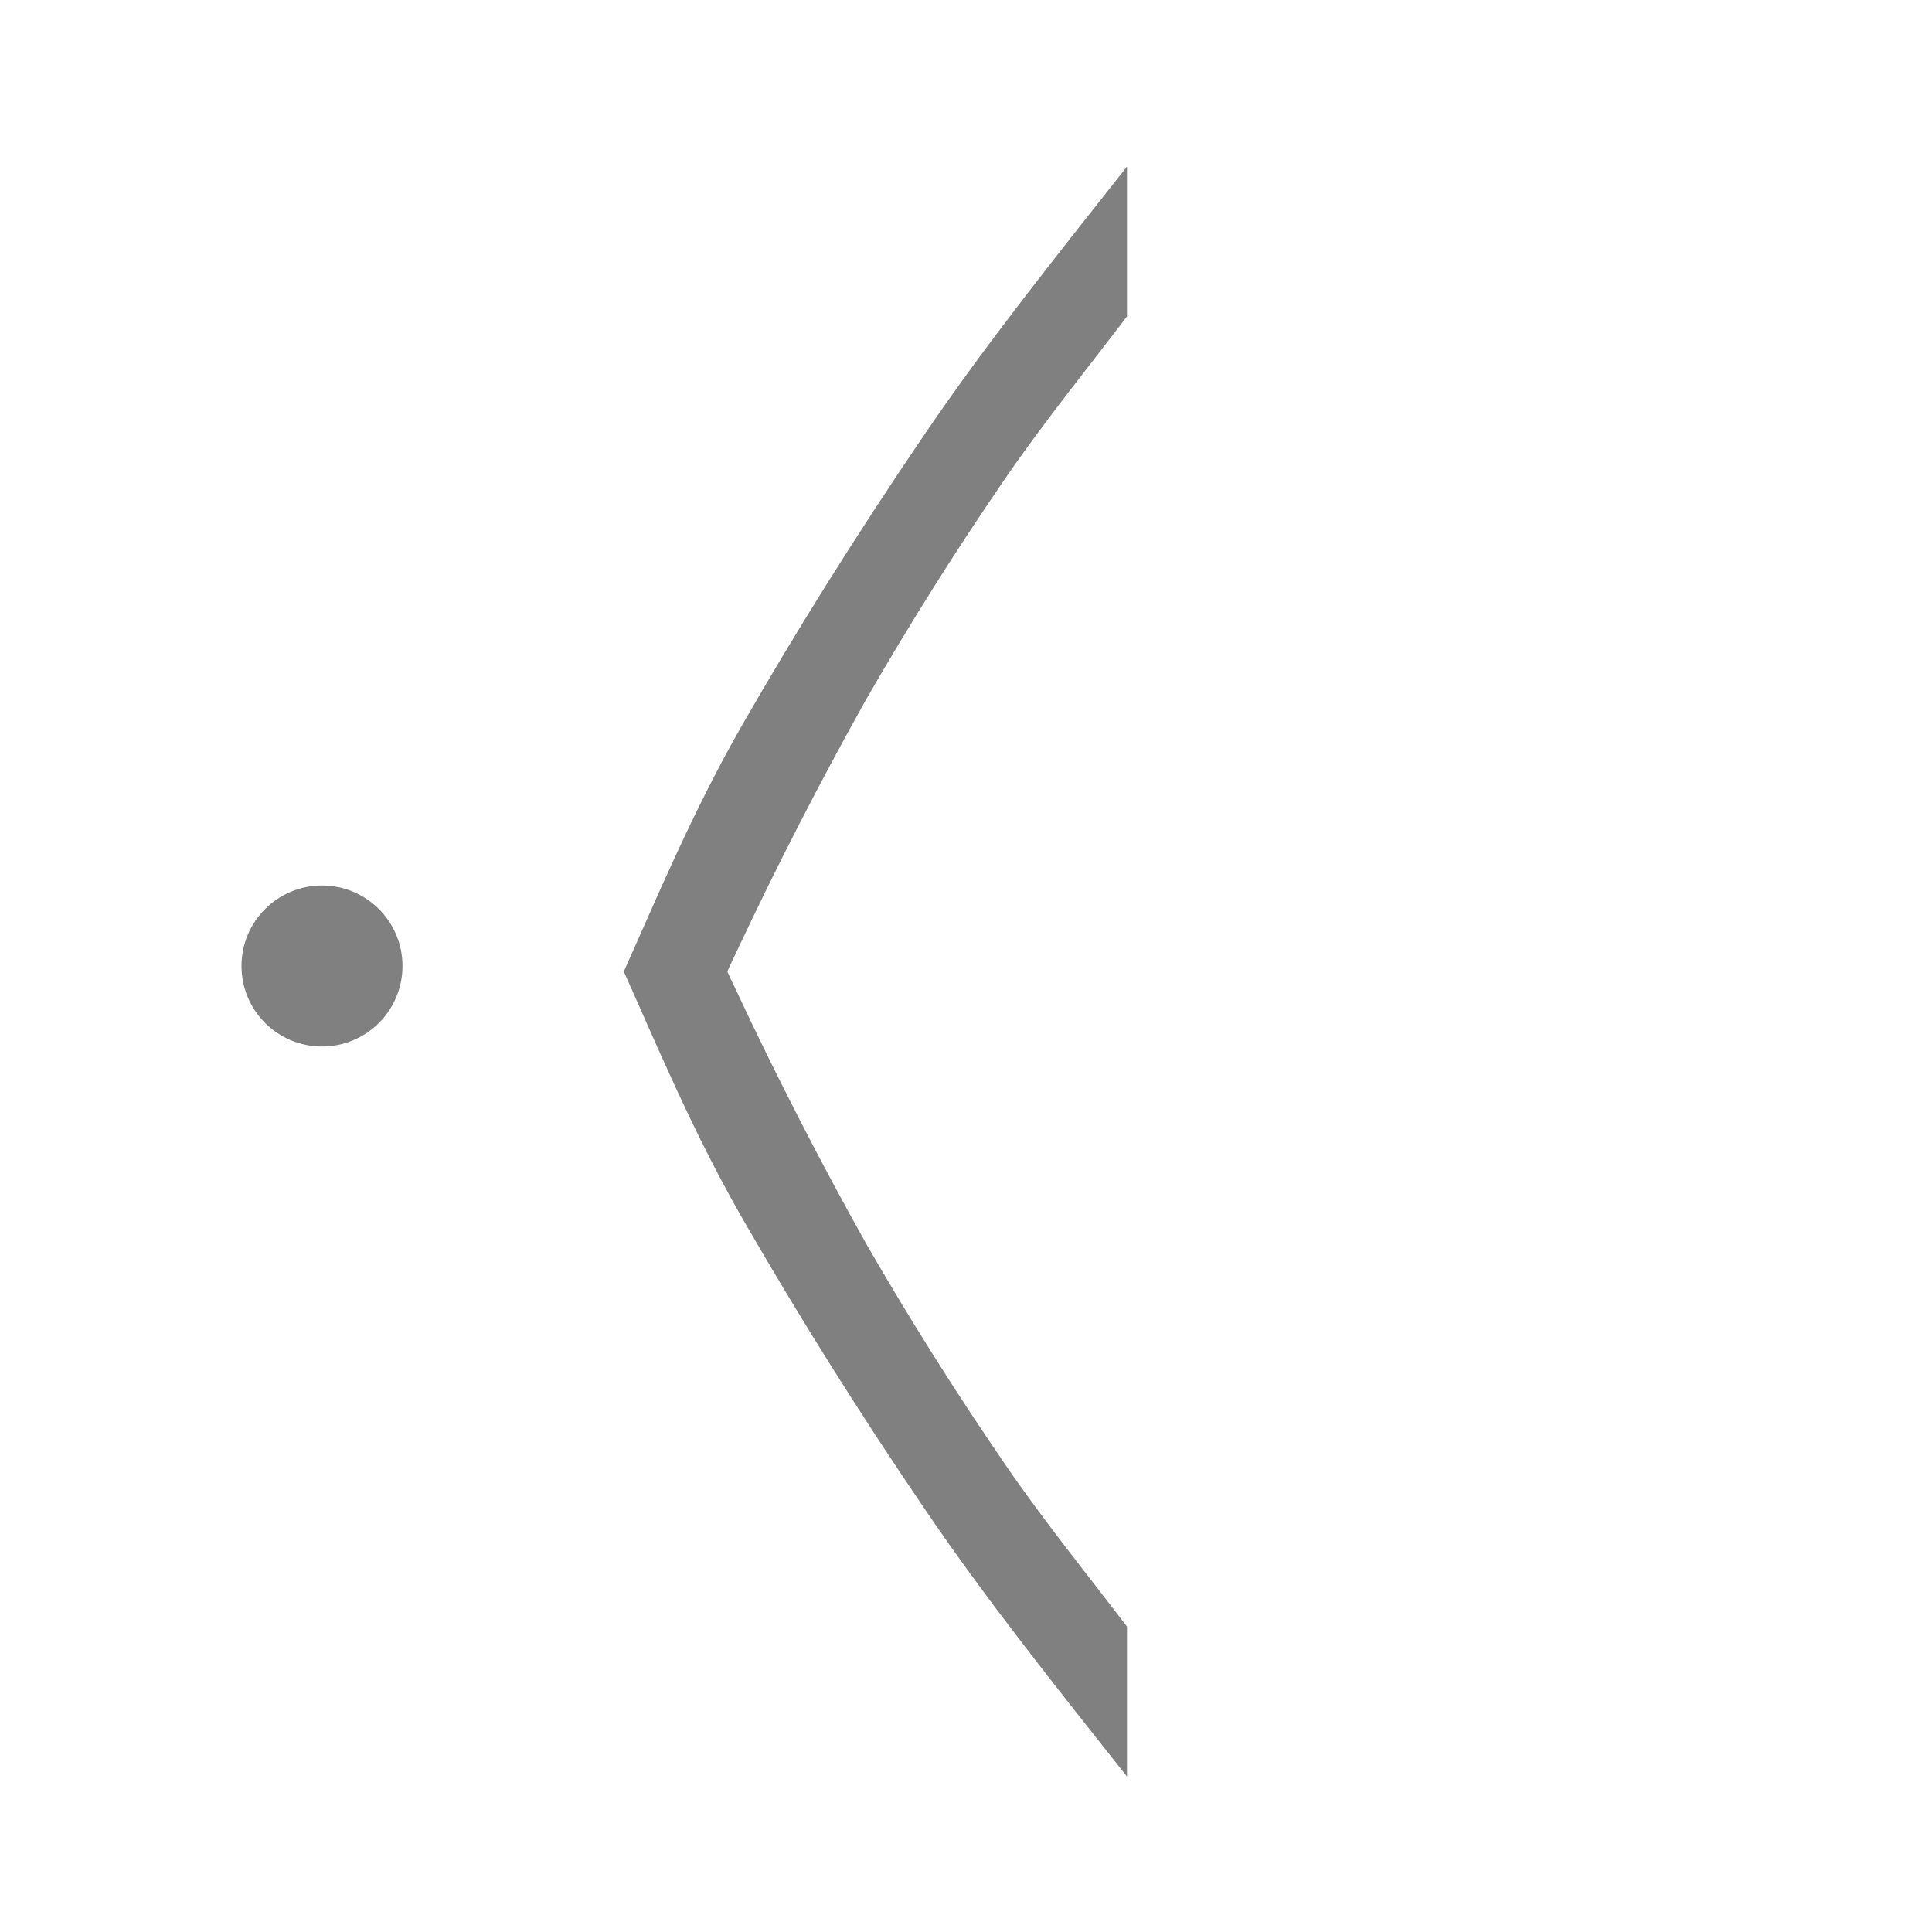
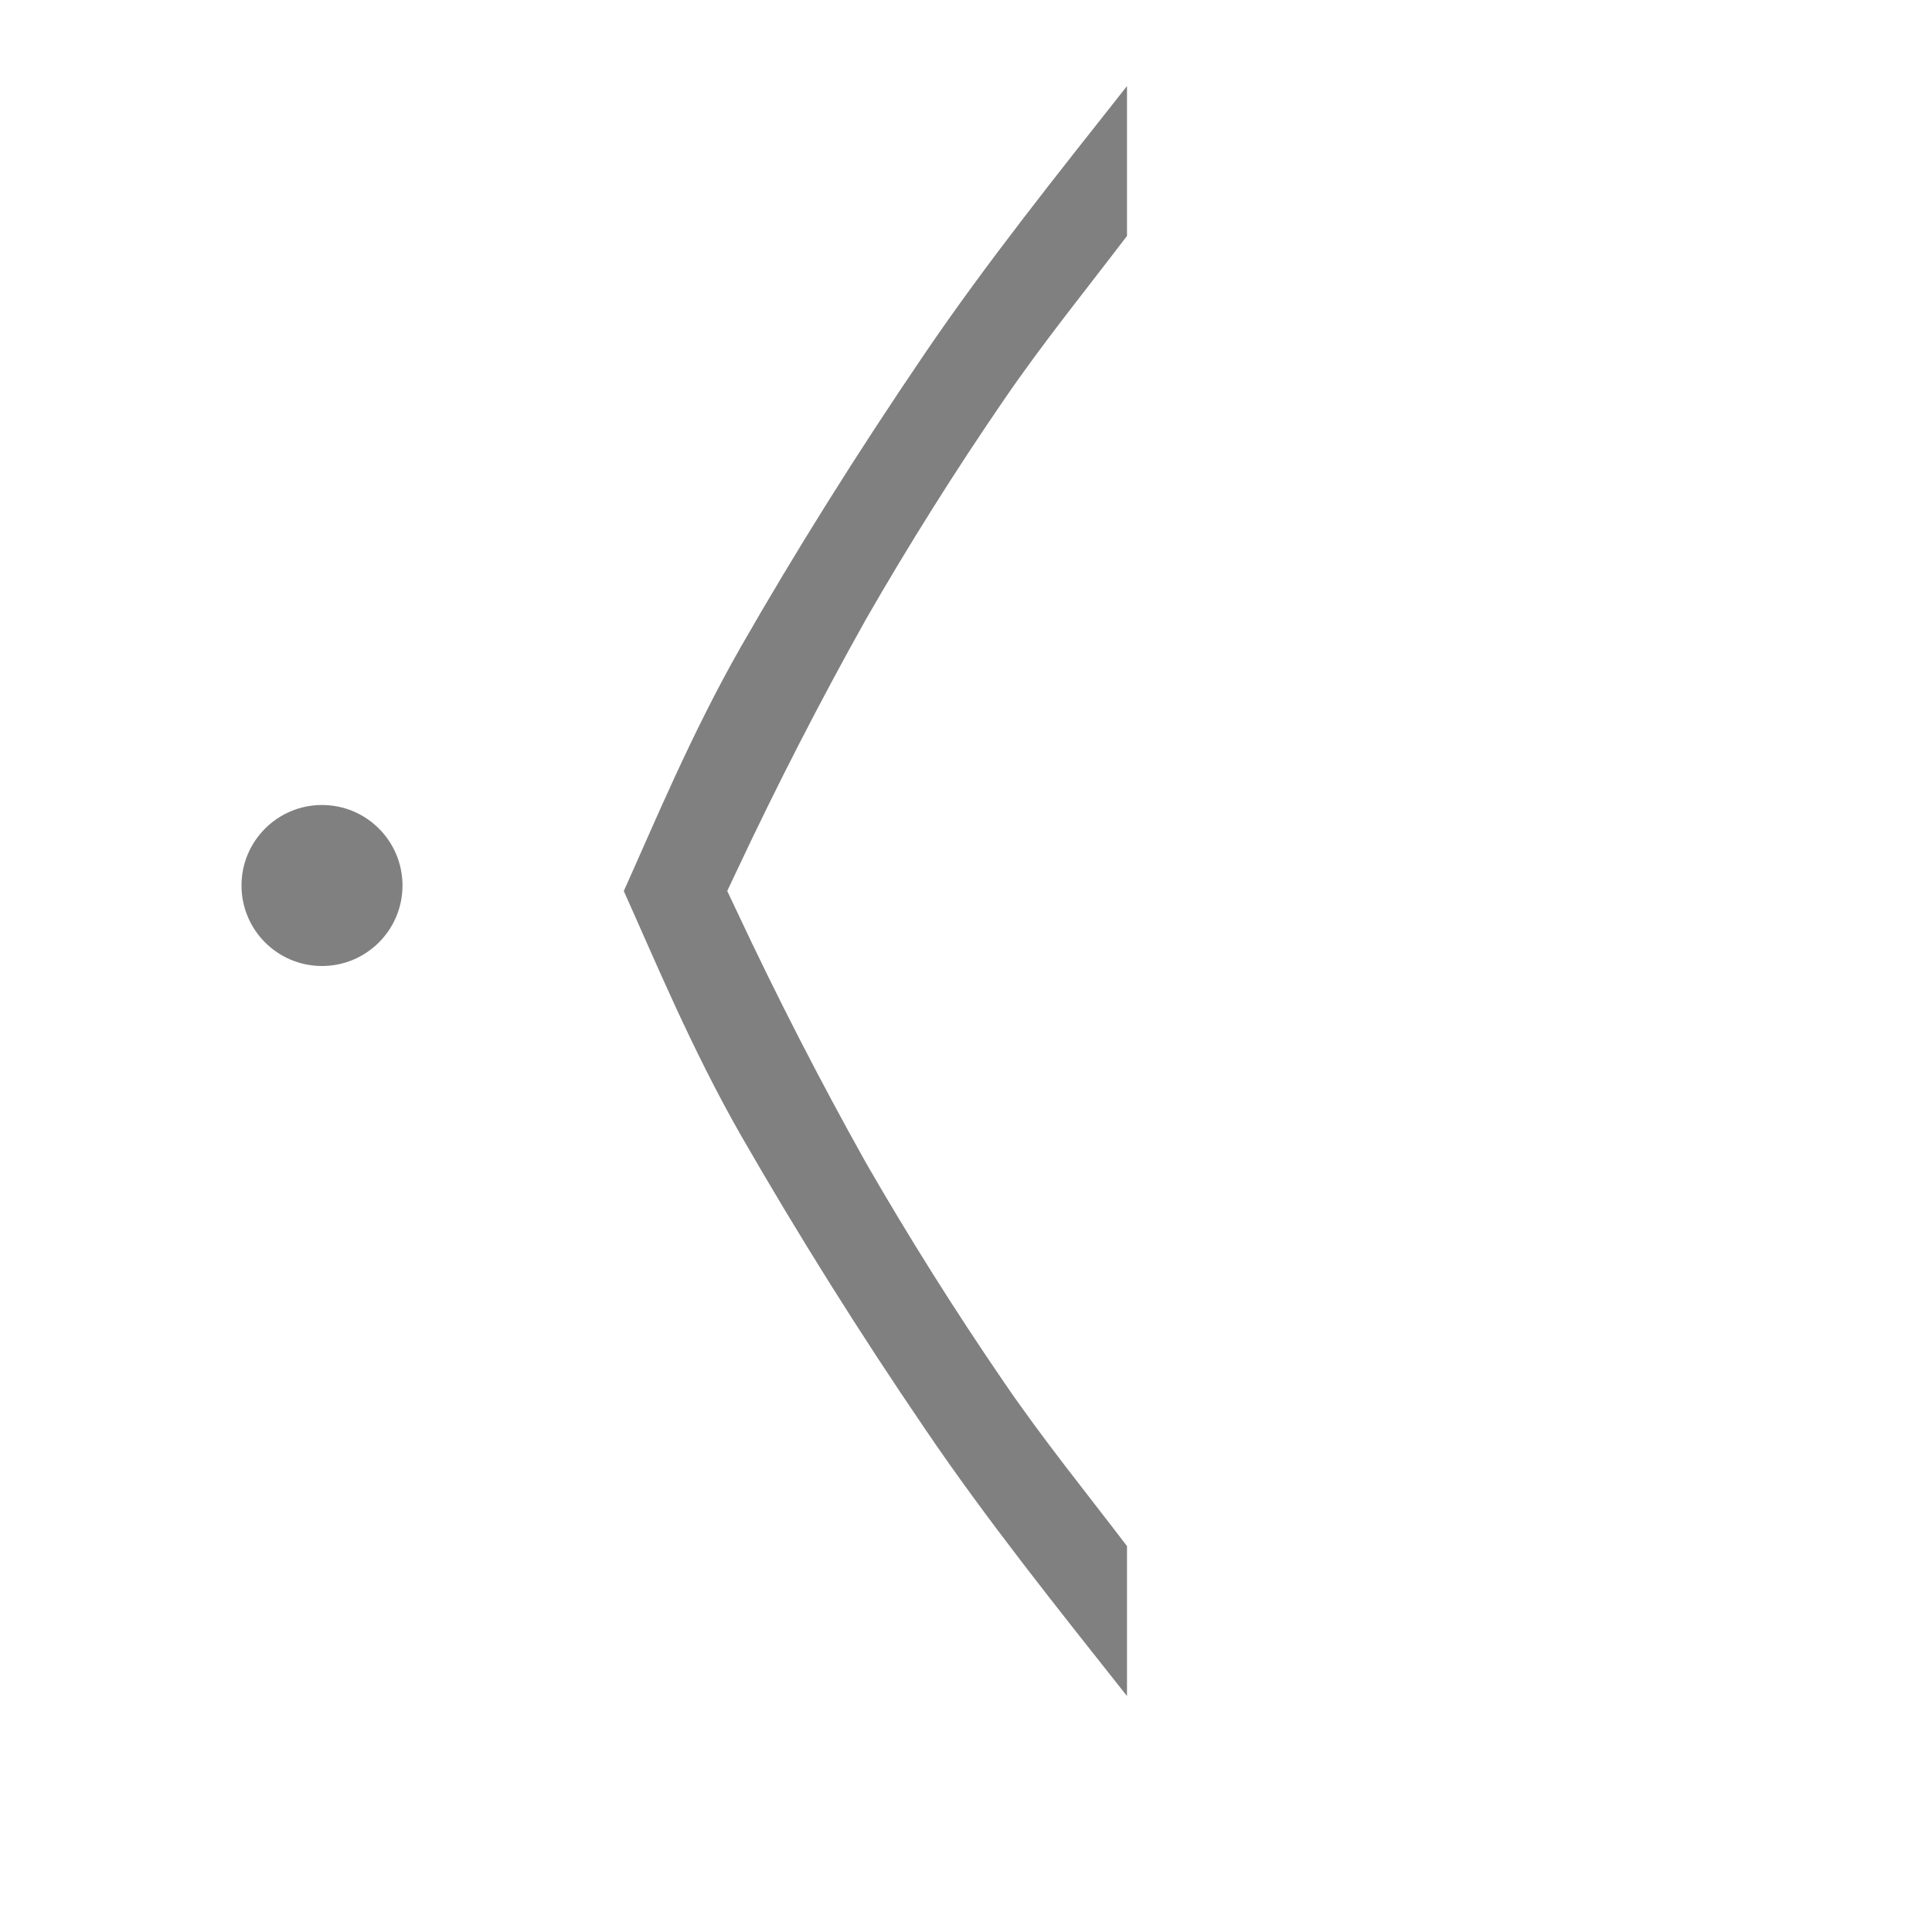
- <svg xmlns="http://www.w3.org/2000/svg" height="24" width="24" version="1.1" id="svg4">
+ <svg xmlns="http://www.w3.org/2000/svg" viewBox="0 1 24 24" height="24" width="24" version="1.1" id="svg4">
  <defs id="defs8" />
  <path d="m 14,2.069 c -0.863,1.093 -1.746,2.196 -2.51,3.32 -0.85,1.25 -1.61,2.465 -2.283,3.64 -0.62,1.085 -1.087,2.217 -1.458,3.04 0.371,0.823 0.838,1.955 1.458,3.04 0.714,1.242 1.476,2.456 2.283,3.64 0.762,1.125 1.646,2.228 2.51,3.32 v -1.863 C 13.5,19.55 12.955,18.878 12.475,18.175 11.868,17.289 11.296,16.38 10.76,15.45 10.187,14.427 9.652,13.384 9.154,12.322 l -0.12,-0.254 0.12,-0.254 C 9.652,10.754 10.187,9.711 10.76,8.688 11.294,7.759 11.866,6.85 12.474,5.963 12.955,5.26 13.5,4.588 14,3.931 Z" fill="#808080" id="path2" style="stroke-width:1" />
  <circle style="fill:#808080;stroke-width:4;stroke-linejoin:round" id="path464" cx="4" cy="12" r="1" />
</svg>
